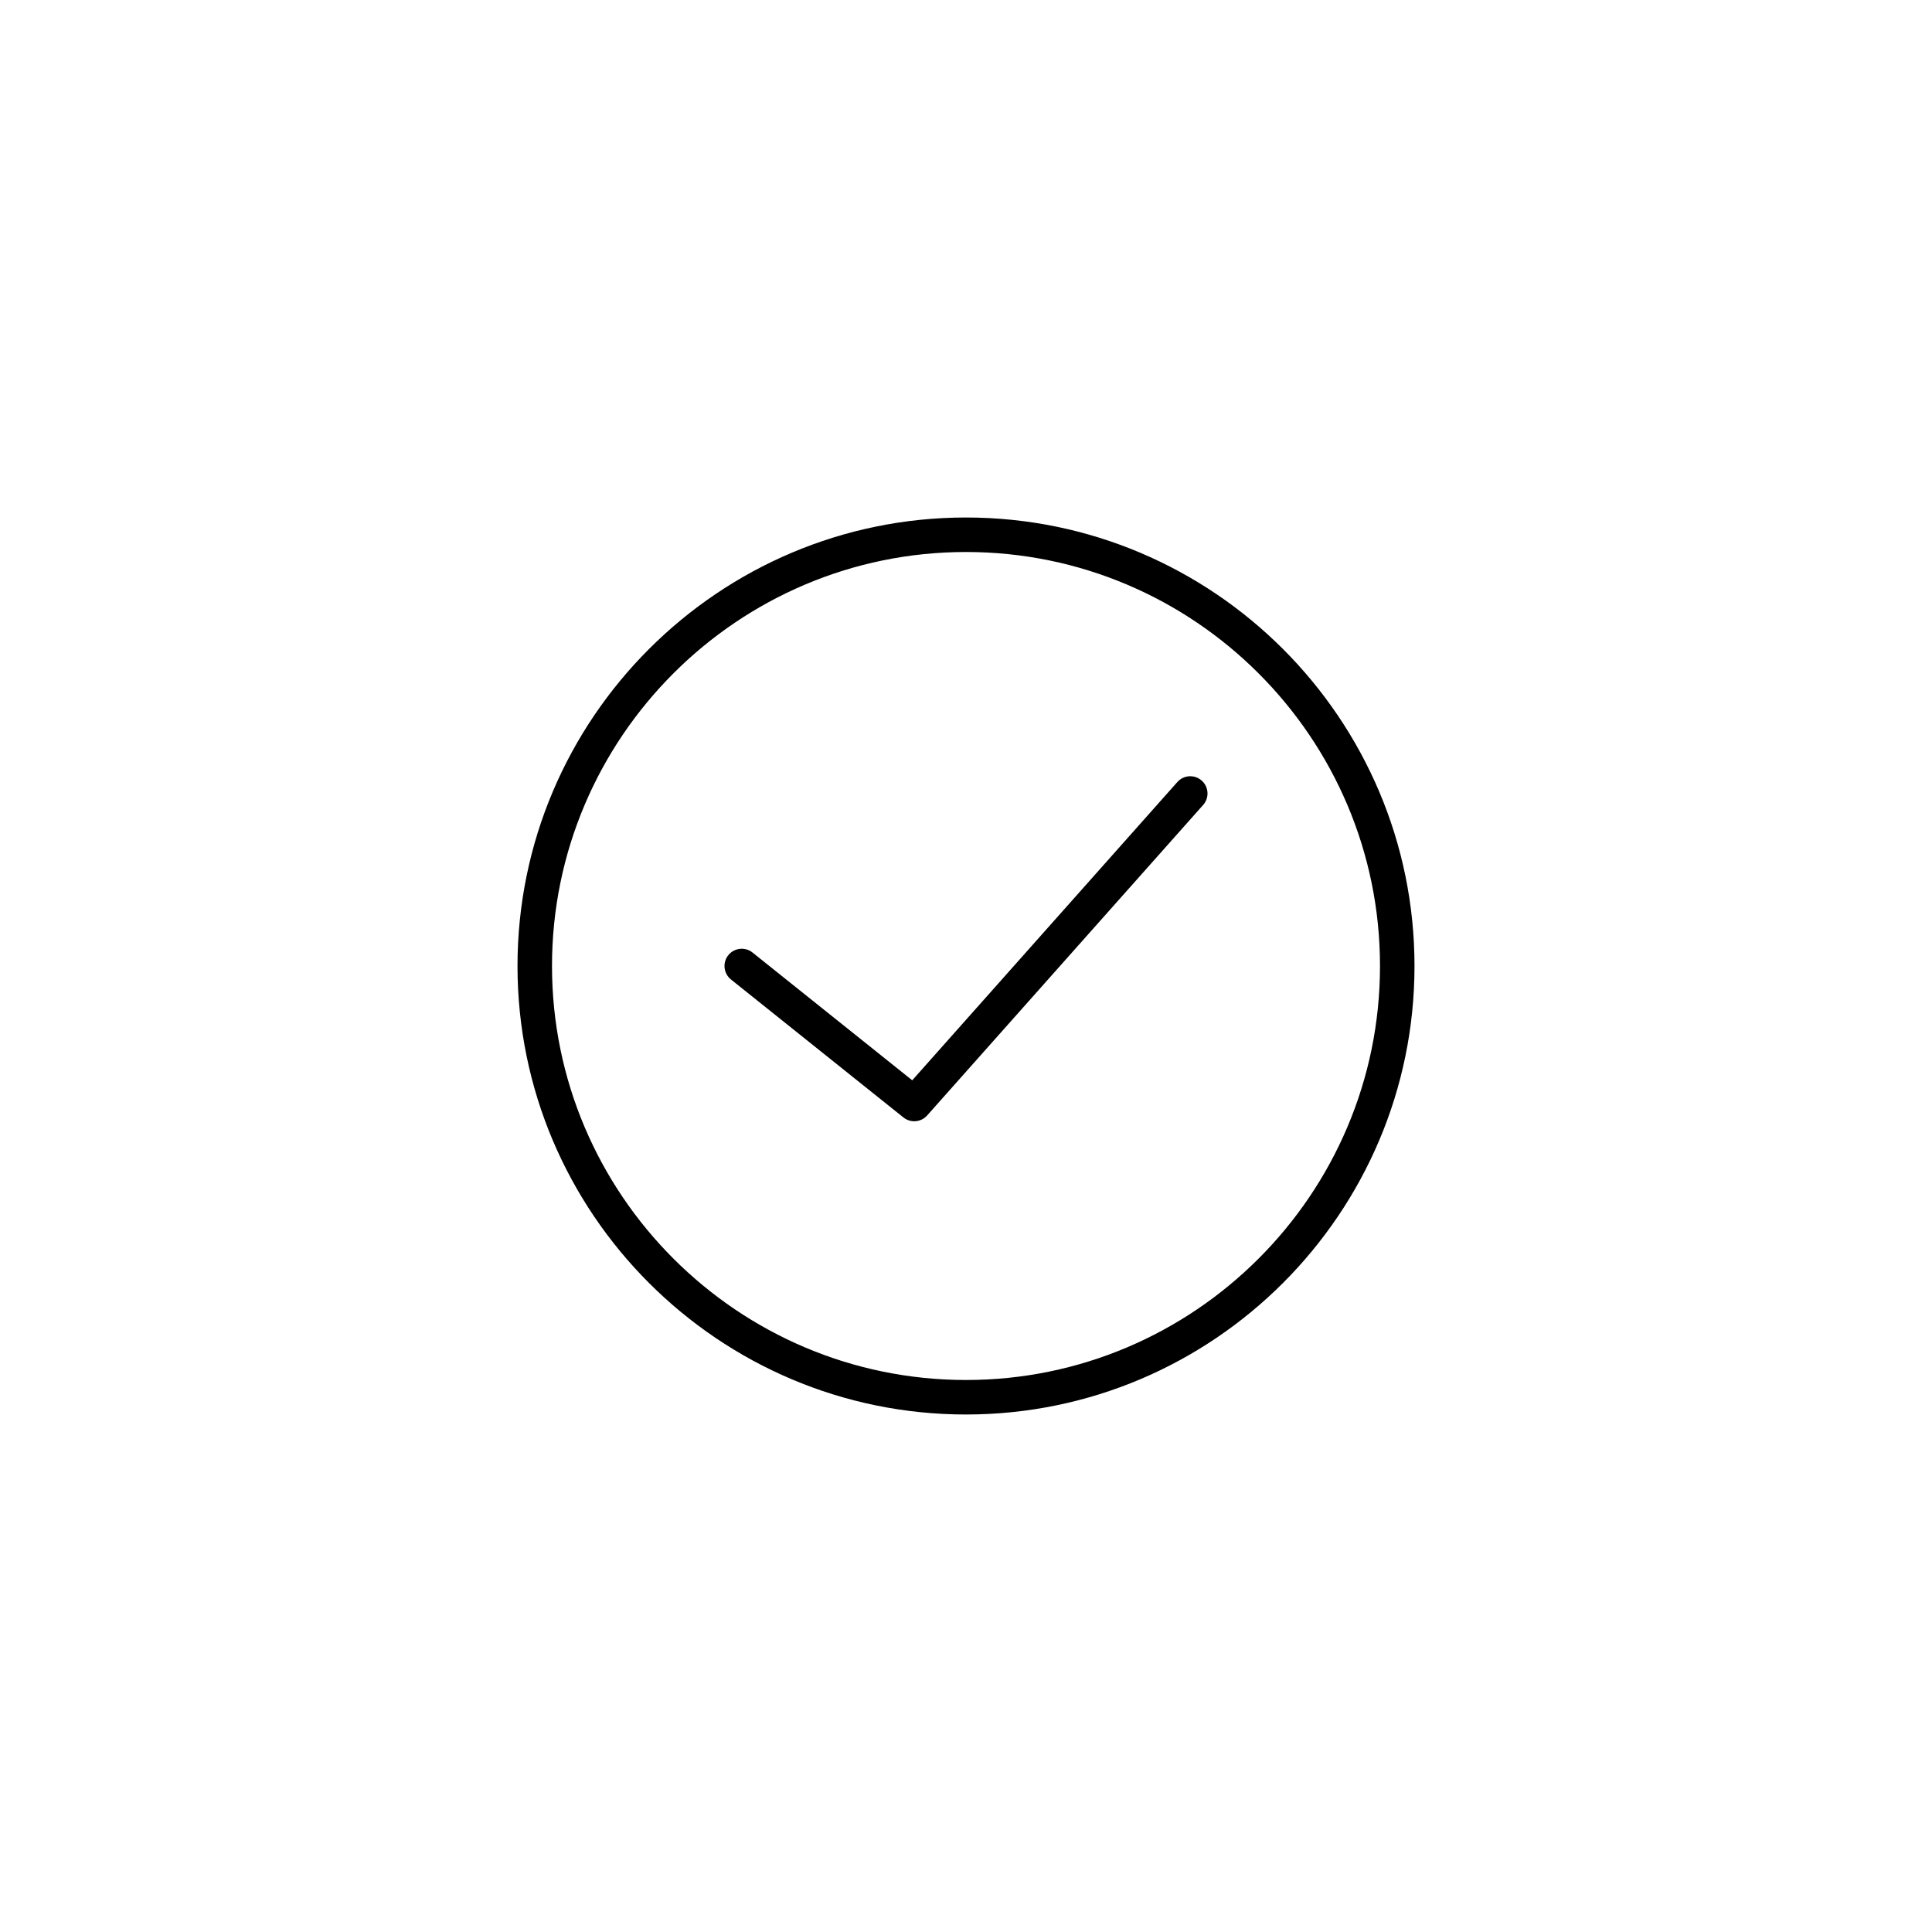
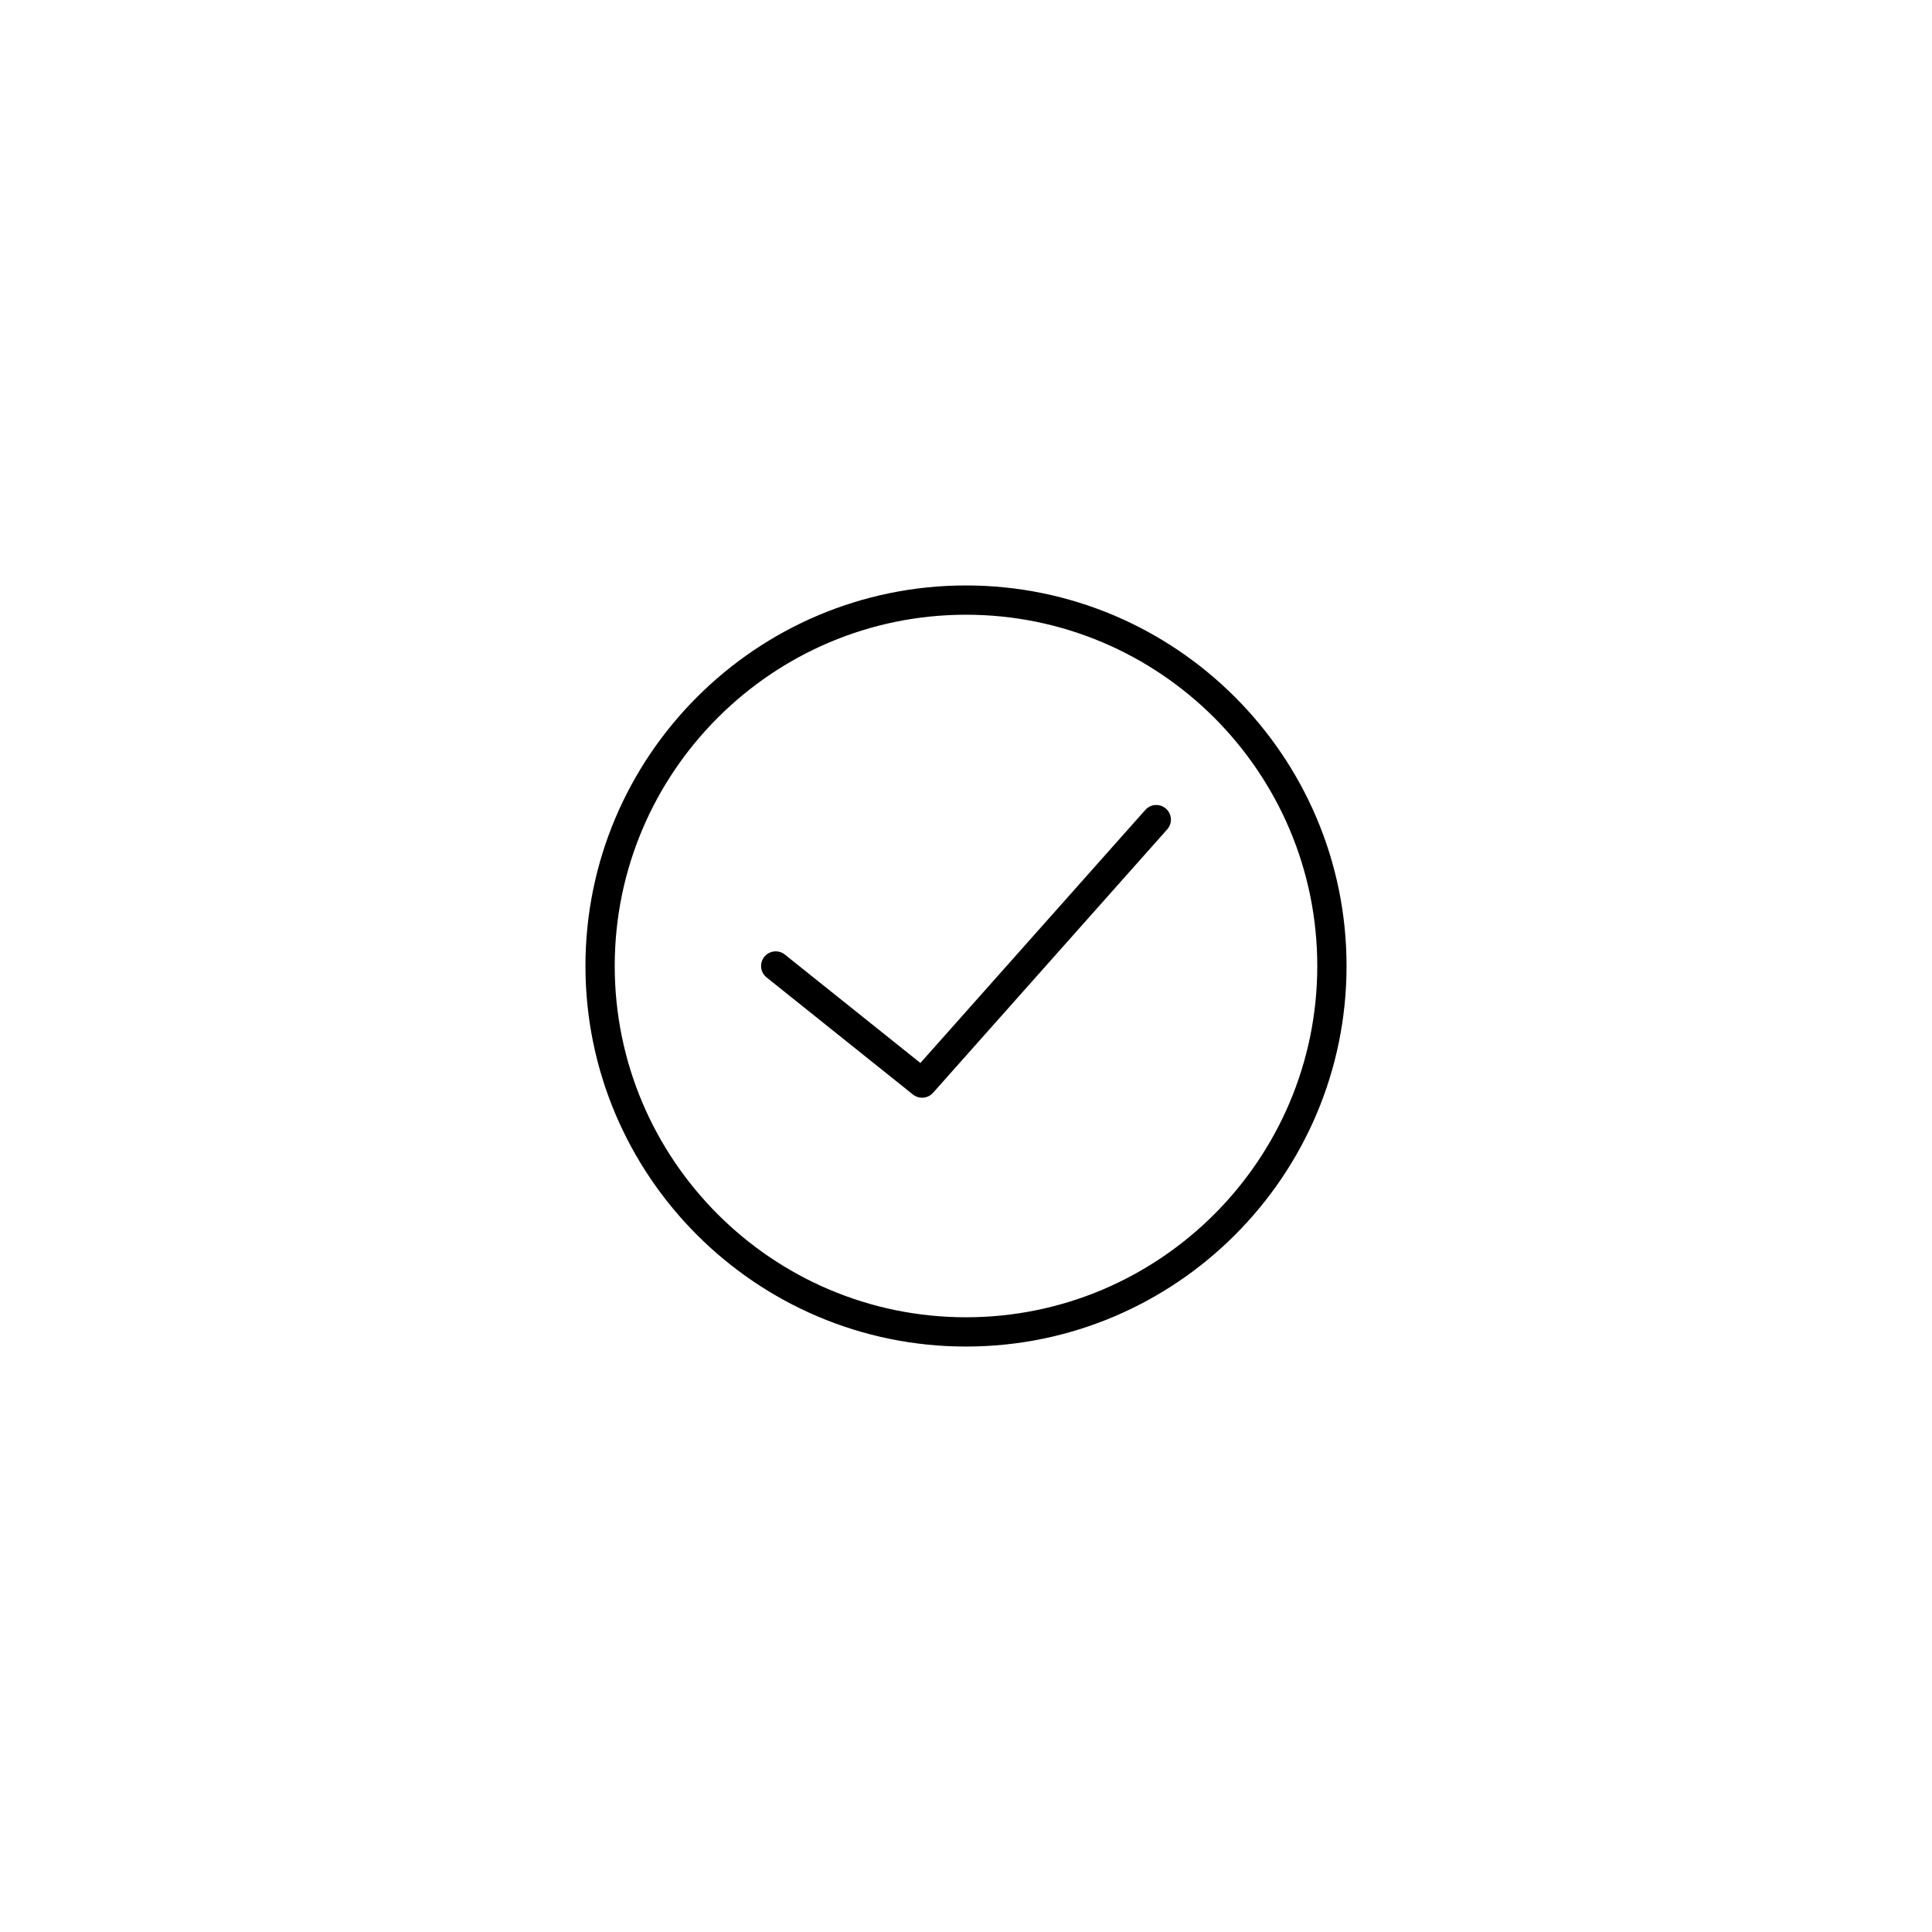
- <svg xmlns="http://www.w3.org/2000/svg" version="1.1" id="Capa_1" x="0px" y="0px" viewBox="-30 -30 112 112" style="enable-background:new 0 0 52 52;" xml:space="preserve">
+ <svg xmlns="http://www.w3.org/2000/svg" version="1.1" id="Capa_1" x="0px" y="0px" viewBox="-40 -40 132 132" style="enable-background:new 0 0 52 52;" xml:space="preserve">
  <g>
    <path d="M26,0C11.664,0,0,11.663,0,26s11.664,26,26,26s26-11.663,26-26S40.336,0,26,0z M26,50C12.767,50,2,39.233,2,26   S12.767,2,26,2s24,10.767,24,24S39.233,50,26,50z" />
    <path d="M38.252,15.336l-15.369,17.29l-9.259-7.407c-0.43-0.345-1.061-0.274-1.405,0.156c-0.345,0.432-0.275,1.061,0.156,1.406   l10,8C22.559,34.928,22.78,35,23,35c0.276,0,0.551-0.114,0.748-0.336l16-18c0.367-0.412,0.33-1.045-0.083-1.411   C39.251,14.885,38.62,14.922,38.252,15.336z" />
  </g>
  <g>
</g>
  <g>
</g>
  <g>
</g>
  <g>
</g>
  <g>
</g>
  <g>
</g>
  <g>
</g>
  <g>
</g>
  <g>
</g>
  <g>
</g>
  <g>
</g>
  <g>
</g>
  <g>
</g>
  <g>
</g>
  <g>
</g>
</svg>
